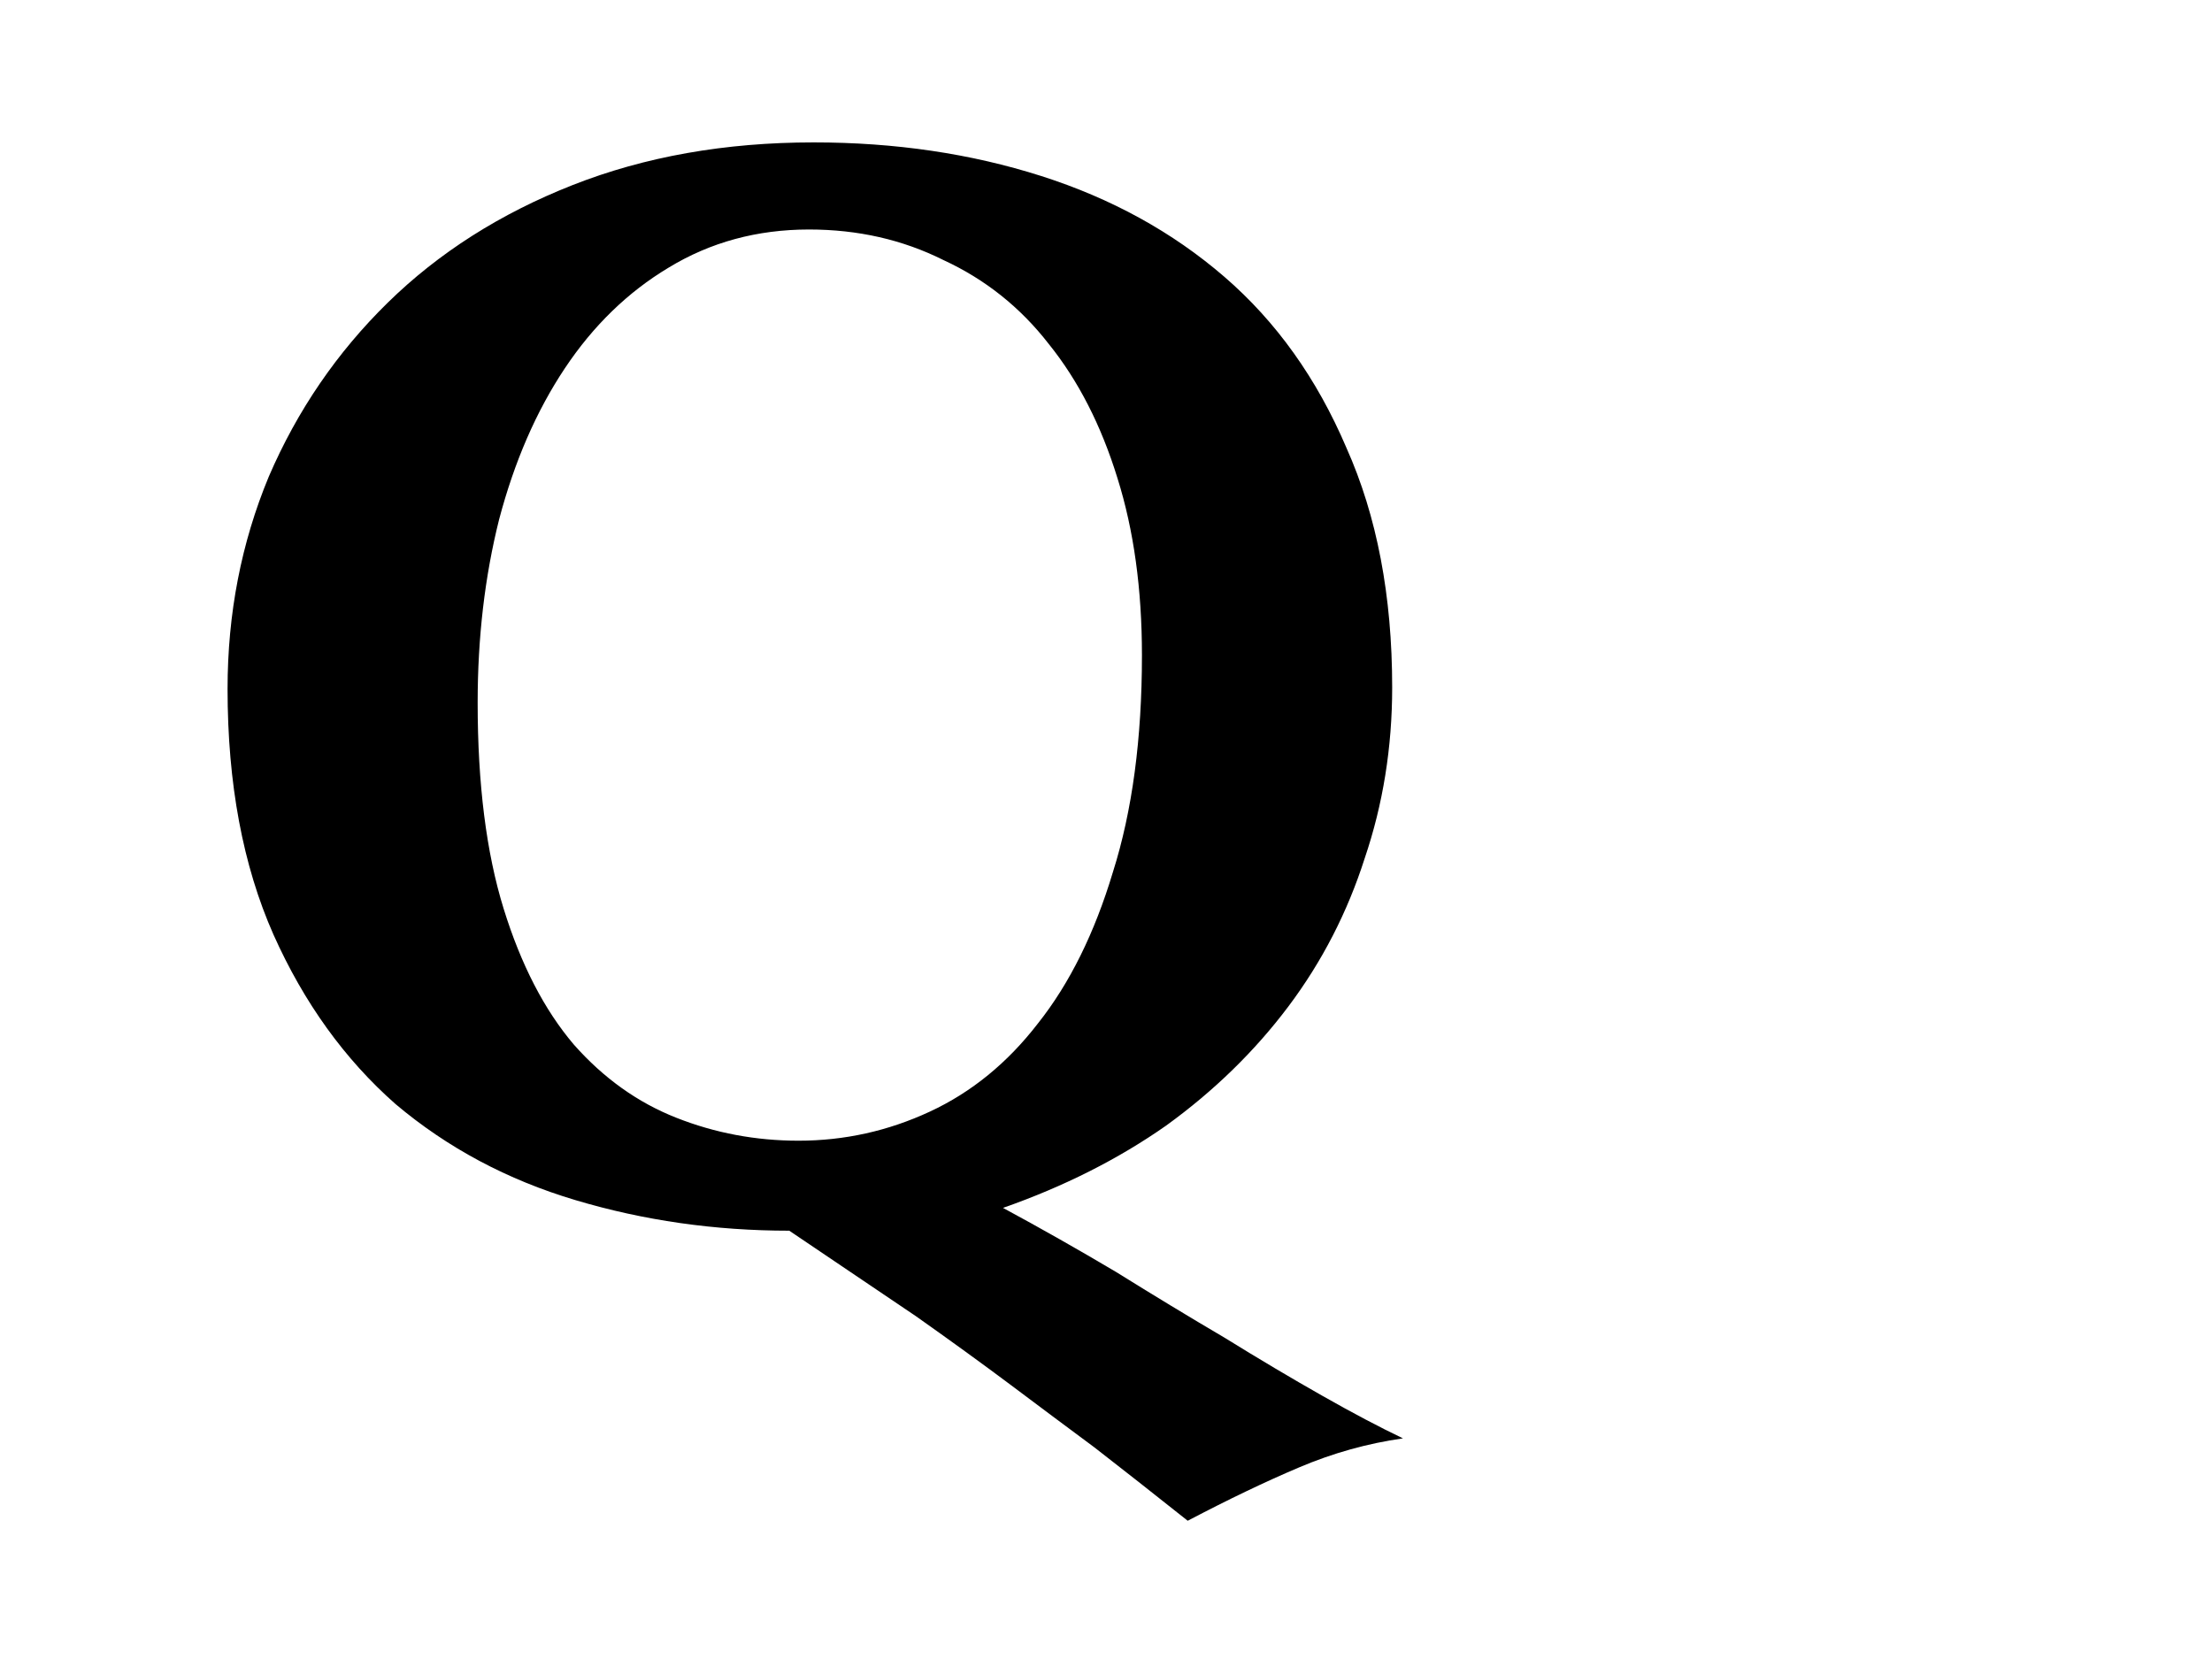
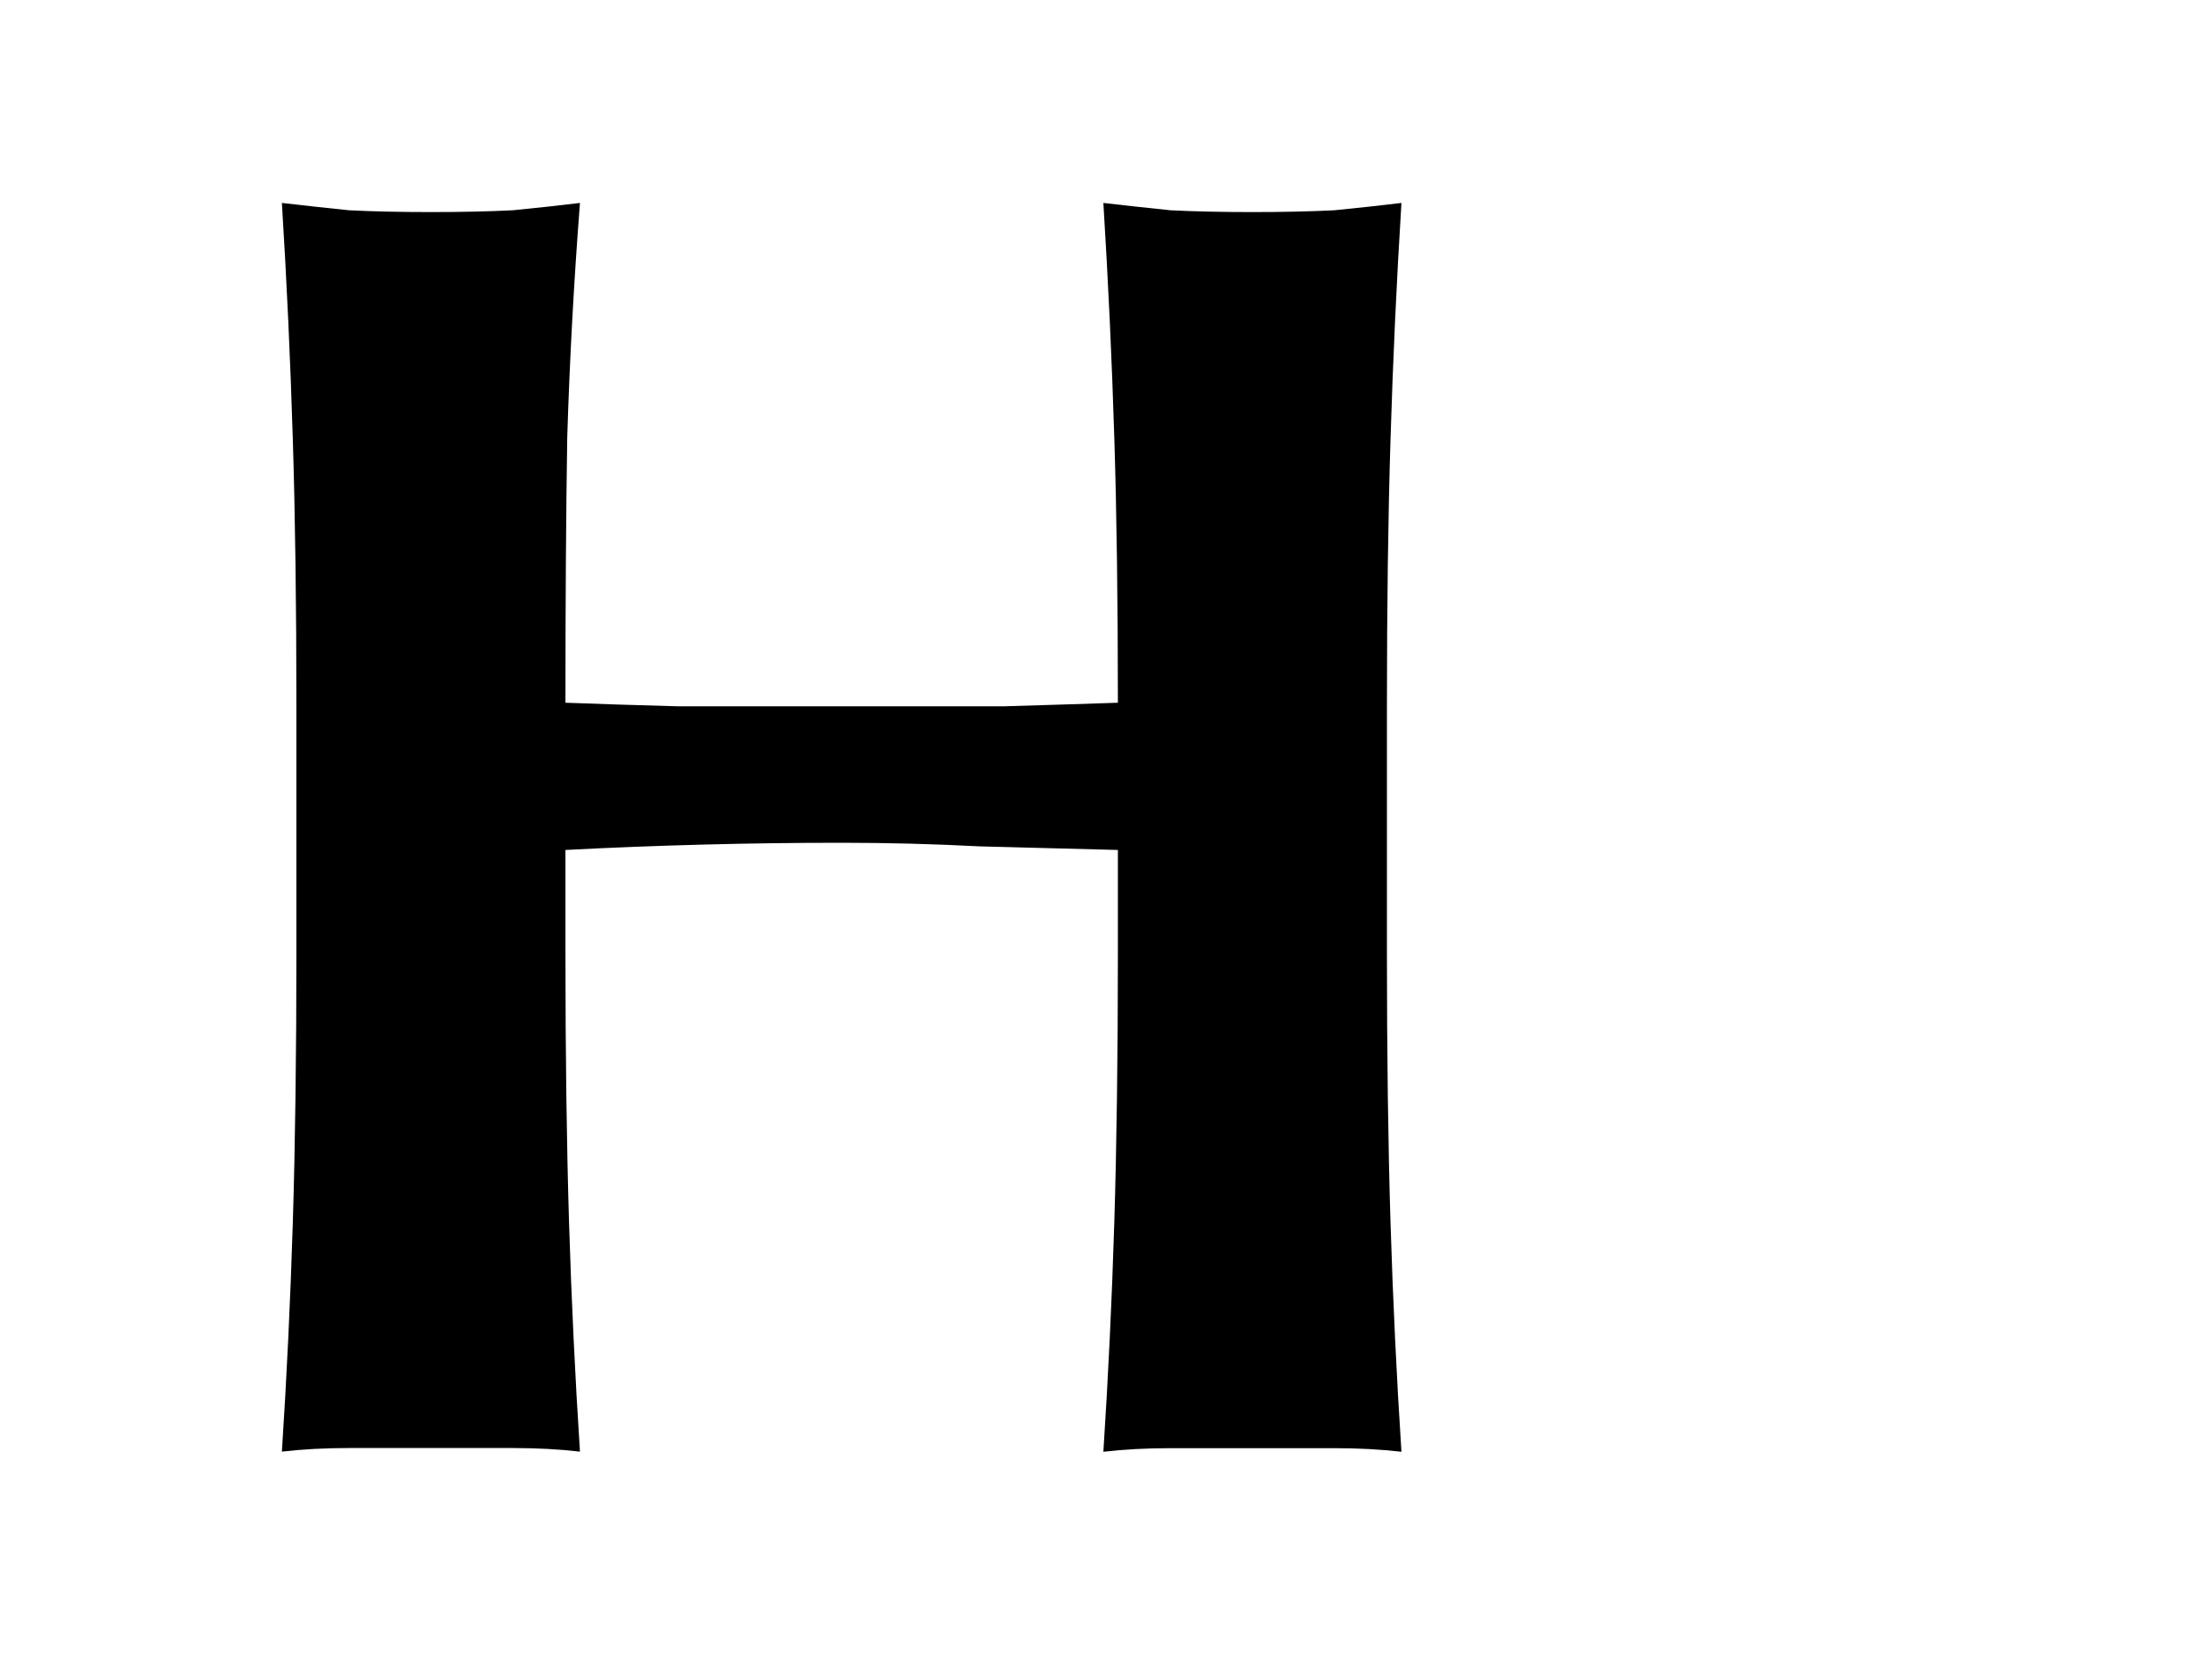
<svg xmlns="http://www.w3.org/2000/svg" xmlns:xlink="http://www.w3.org/1999/xlink" width="16" height="12" id="svg2" version="1.1">
  <defs id="defs4">
    <linearGradient id="linearGradient4389">
      <stop style="stop-color:#c8c8c8;stop-opacity:1;" offset="0" id="stop4391" />
      <stop style="stop-color:#323232;stop-opacity:1;" offset="1" id="stop4393" />
    </linearGradient>
    <linearGradient id="linearGradient4107">
      <stop style="stop-color:#000000;stop-opacity:1;" offset="0" id="stop4109" />
      <stop style="stop-color:#c8c8c8;stop-opacity:1;" offset="1" id="stop4111" />
    </linearGradient>
    <radialGradient xlink:href="#linearGradient4389" id="radialGradient4395" cx="7" cy="4.5" fx="7" fy="4.5" r="4.5" gradientUnits="userSpaceOnUse" />
  </defs>
  <g id="layer2" style="display:inline">
-     <path d="m 8.26,4.74 q 0,-0.718 -0.177,-1.281 Q 7.906,2.885 7.586,2.488 7.277,2.09 6.824,1.881 q -0.442,-0.221 -0.972,-0.221 -0.563,0 -1.016,0.276 -0.442,0.265 -0.751,0.729 -0.309,0.464 -0.475,1.093 -0.155,0.618 -0.155,1.325 0,0.883 0.188,1.49 0.188,0.607 0.508,0.983 Q 4.473,7.92 4.892,8.085 5.312,8.251 5.776,8.251 q 0.497,0 0.949,-0.21 Q 7.178,7.831 7.509,7.401 7.851,6.97 8.05,6.308 8.26,5.645 8.26,4.74 Z M 5.886,1.03 q 0.883,0 1.645,0.243 0.762,0.243 1.325,0.729 0.563,0.486 0.883,1.237 0.331,0.74 0.331,1.733 0,0.651 -0.199,1.237 Q 9.684,6.794 9.32,7.279 8.955,7.765 8.436,8.141 7.917,8.505 7.255,8.737 7.664,8.958 8.072,9.2 q 0.408,0.254 0.784,0.475 0.375,0.232 0.707,0.42 0.331,0.188 0.585,0.309 -0.386,0.055 -0.751,0.21 Q 9.033,10.768 8.591,11 8.216,10.702 7.917,10.47 7.619,10.249 7.31,10.017 7.001,9.786 6.626,9.521 6.25,9.267 5.709,8.902 q -0.806,0 -1.546,-0.221 Q 3.424,8.461 2.861,7.986 2.309,7.5 1.978,6.76 1.646,6.01 1.646,4.983 q 0,-0.817 0.298,-1.535 0.309,-0.718 0.861,-1.259 0.552,-0.541 1.336,-0.85 0.784,-0.309 1.744,-0.309 z" id="text1" style="font-weight:bold;font-size:11.04px;line-height:1.25;font-family:Optima;-inkscape-font-specification:'Optima, Bold';font-variant-ligatures:none;text-align:center;text-anchor:middle" aria-label="Q" />
    <text xml:space="preserve" style="font-weight:bold;font-size:11.04px;line-height:1.25;font-family:Optima;-inkscape-font-specification:'Optima, Bold';font-variant-ligatures:none;text-align:center;text-anchor:middle;display:inline;stroke-width:1" x="4.399" y="24.675" id="text1-8">
      <tspan id="tspan1-0" x="4.399" y="24.675" style="stroke-width:1">C</tspan>
    </text>
    <text xml:space="preserve" style="font-weight:bold;font-size:11.04px;line-height:1.25;font-family:Optima;-inkscape-font-specification:'Optima, Bold';font-variant-ligatures:none;text-align:center;text-anchor:middle;display:inline;stroke-width:1" x="14.493" y="24.925" id="text1-8-6">
-       <tspan id="tspan1-0-0" x="14.493" y="24.925" style="stroke-width:1">Q</tspan>
+       <tspan id="tspan1-0-0" x="14.493" y="24.925" style="stroke-width:1">H</tspan>
    </text>
+     <path d="M 8.086,6.148 Q 7.587,6.135 7.087,6.122 6.588,6.096 6.088,6.096 q -0.5,0 -0.999,0.013 -0.5,0.013 -0.999,0.039 v 0.749 q 0,1.091 0.026,1.946 0.026,0.841 0.079,1.657 -0.224,-0.026 -0.486,-0.026 -0.263,0 -0.592,0 -0.329,0 -0.592,0 -0.263,0 -0.486,0.026 0.053,-0.815 0.079,-1.657 0.026,-0.855 0.026,-1.946 V 5.11 q 0,-1.091 -0.026,-1.933 -0.026,-0.855 -0.079,-1.709 0.224,0.026 0.486,0.053 0.263,0.013 0.592,0.013 0.329,0 0.592,-0.013 0.263,-0.026 0.486,-0.053 -0.066,0.855 -0.092,1.696 -0.013,0.828 -0.013,1.919 0.342,0.013 0.815,0.026 0.486,0 1.196,0 0.71,0 1.157,0 0.447,-0.013 0.828,-0.026 0,-1.091 -0.026,-1.919 -0.026,-0.841 -0.079,-1.696 0.224,0.026 0.486,0.053 0.263,0.013 0.592,0.013 0.329,0 0.592,-0.013 0.263,-0.026 0.486,-0.053 -0.053,0.855 -0.079,1.709 -0.026,0.841 -0.026,1.933 v 1.788 q 0,1.091 0.026,1.946 0.026,0.841 0.079,1.657 -0.224,-0.026 -0.486,-0.026 -0.263,0 -0.592,0 -0.329,0 -0.592,0 -0.263,0 -0.486,0.026 0.053,-0.815 0.079,-1.657 0.026,-0.855 0.026,-1.946 V 6.148 Z" id="text1-8-6-0" style="font-weight:bold;font-size:13.147px;line-height:1.25;font-family:Optima;-inkscape-font-specification:'Optima, Bold';font-variant-ligatures:none;text-align:center;text-anchor:middle;stroke-width:1" aria-label="H" />
  </g>
  <g id="layer3" style="display:none">
    <g id="g1" transform="translate(0.2703689,0.07627521)">
      <path style="display:inline;fill:none;stroke:#000000;stroke-width:1px;stroke-linecap:butt;stroke-linejoin:miter;stroke-opacity:1" d="m 13,8.5 h 3" id="path3862-0" transform="translate(-0.2703689,-0.07627165)" />
      <path style="display:inline;fill:none;stroke:#000000;stroke-width:1px;stroke-linecap:butt;stroke-linejoin:miter;stroke-opacity:1" d="m 13,10.5 h 3" id="path3864-2" transform="translate(-0.2703689,-0.07627165)" />
      <path id="path3000" d="m 13,6.5 h 3" style="display:inline;fill:none;stroke:#000000;stroke-width:1px;stroke-linecap:butt;stroke-linejoin:miter;stroke-opacity:1" transform="translate(-0.2703689,-0.07627165)" />
    </g>
  </g>
</svg>
